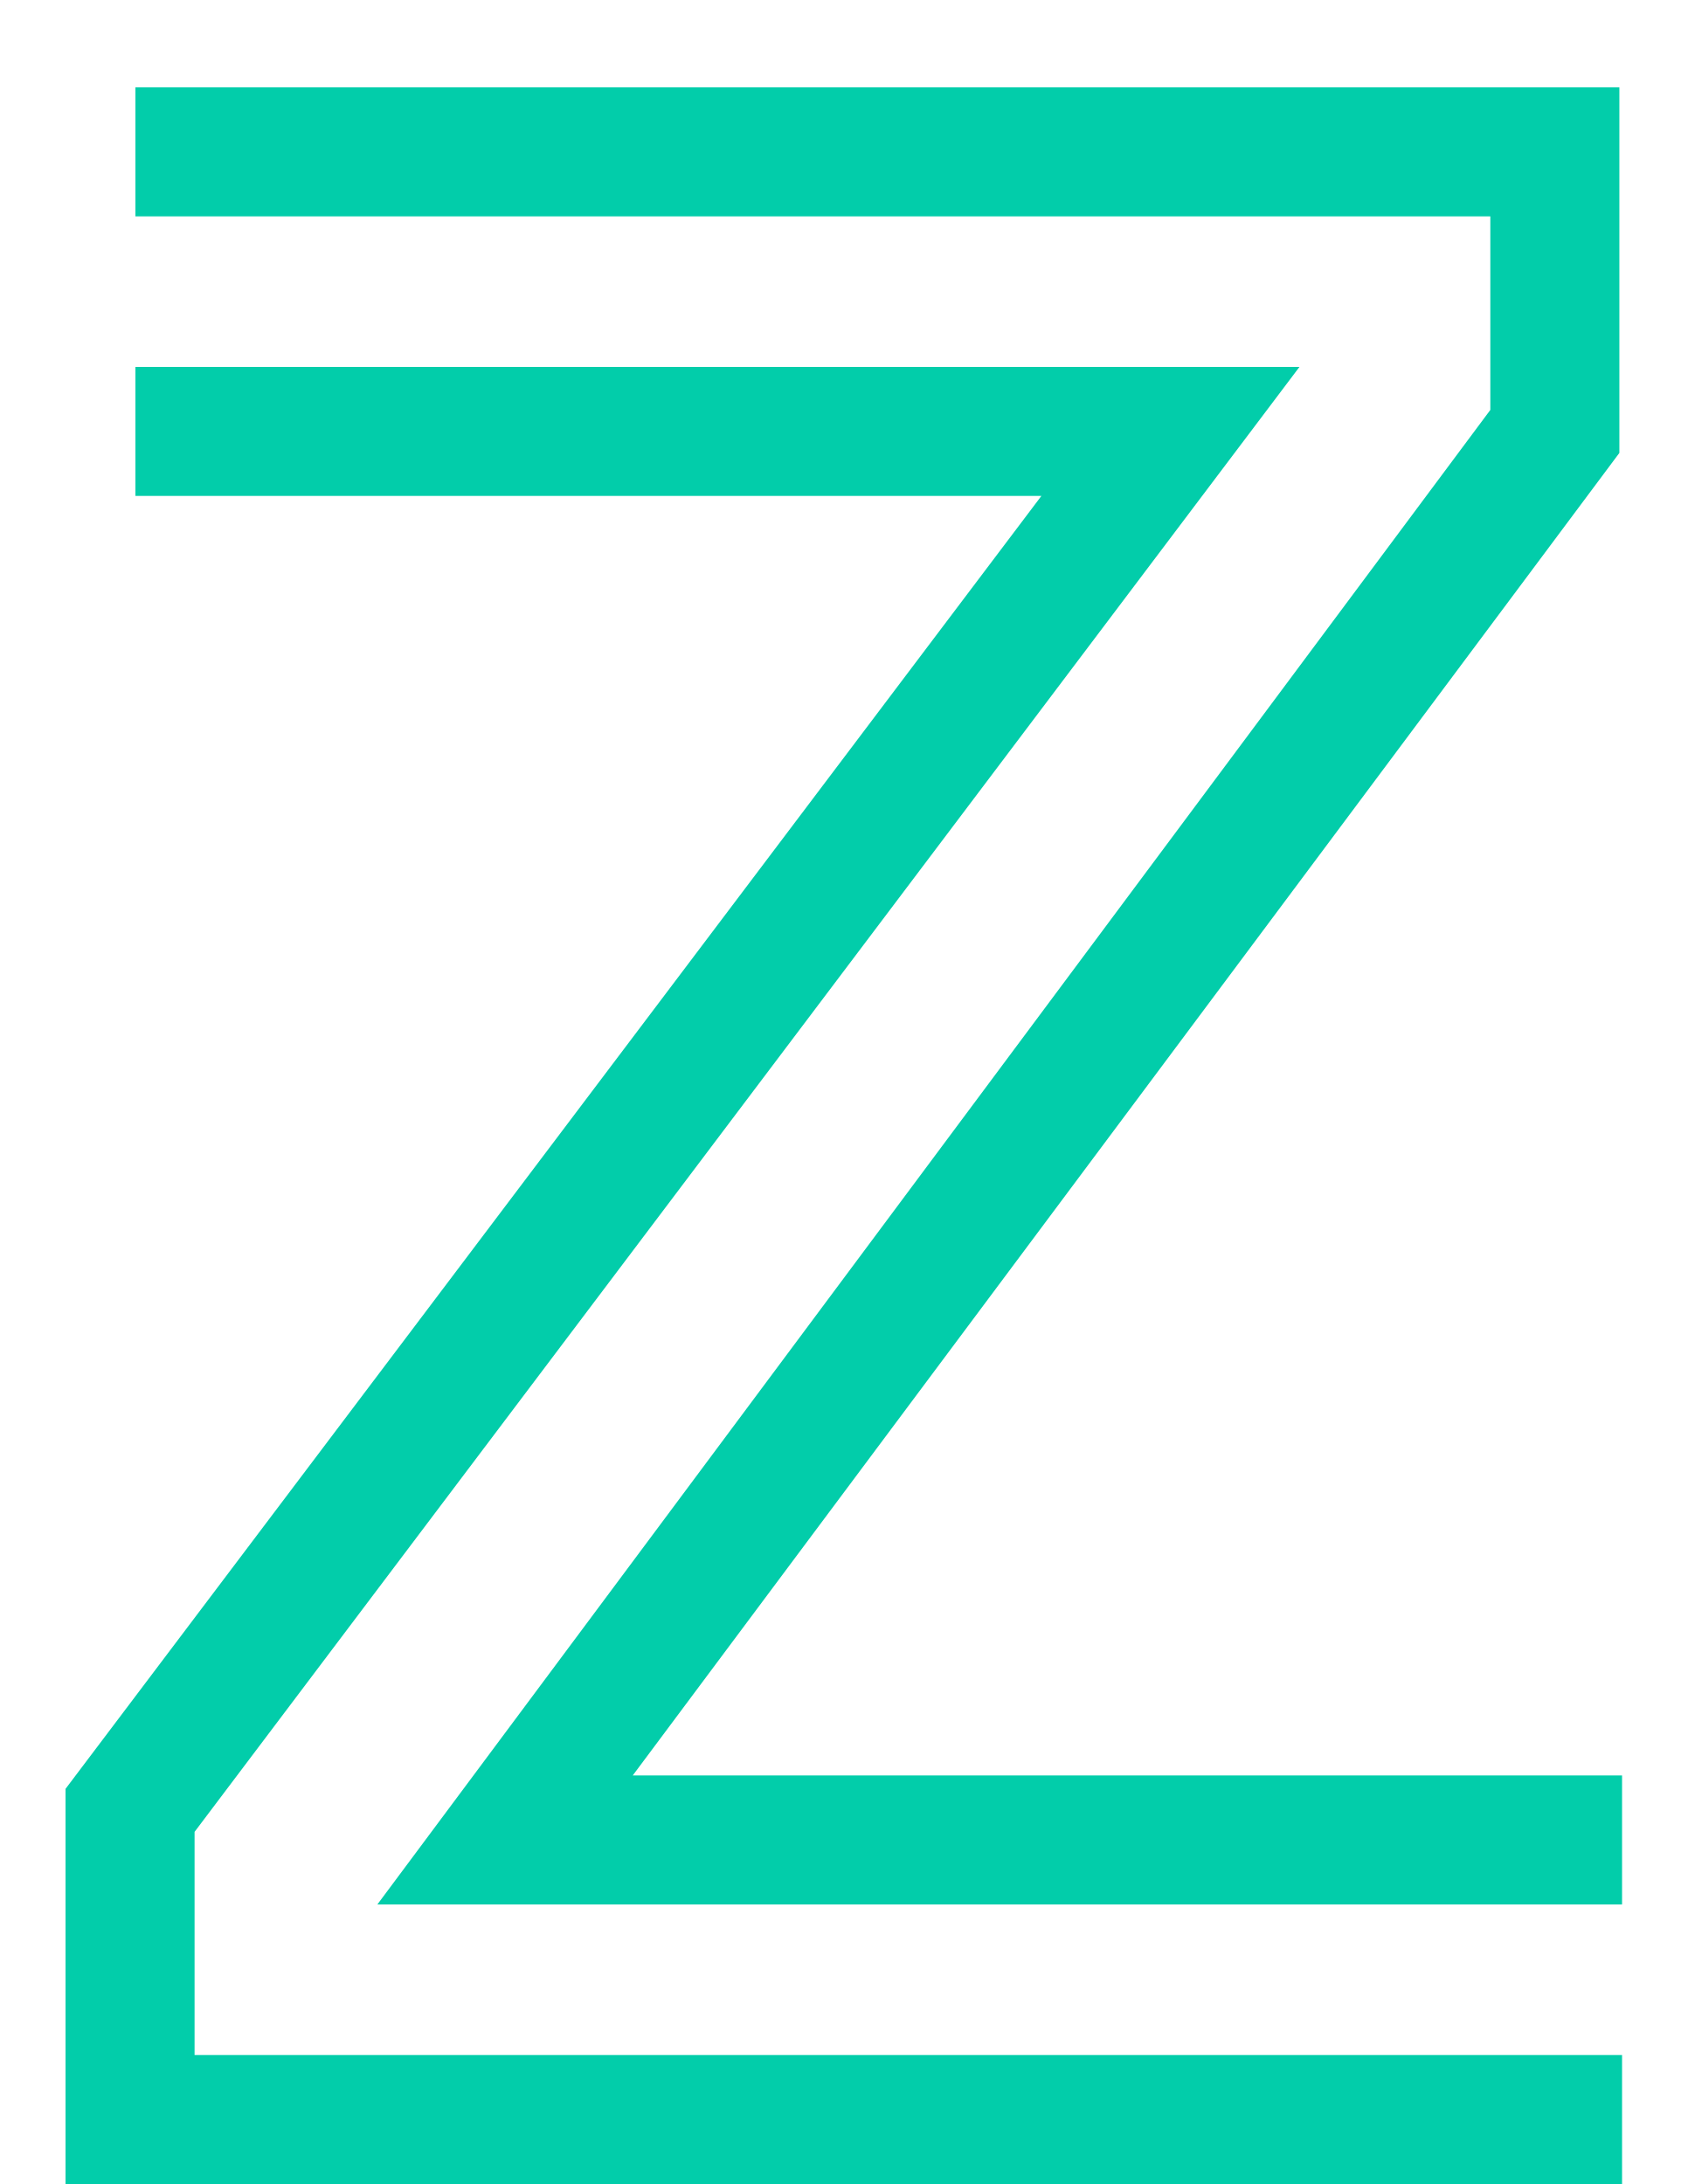
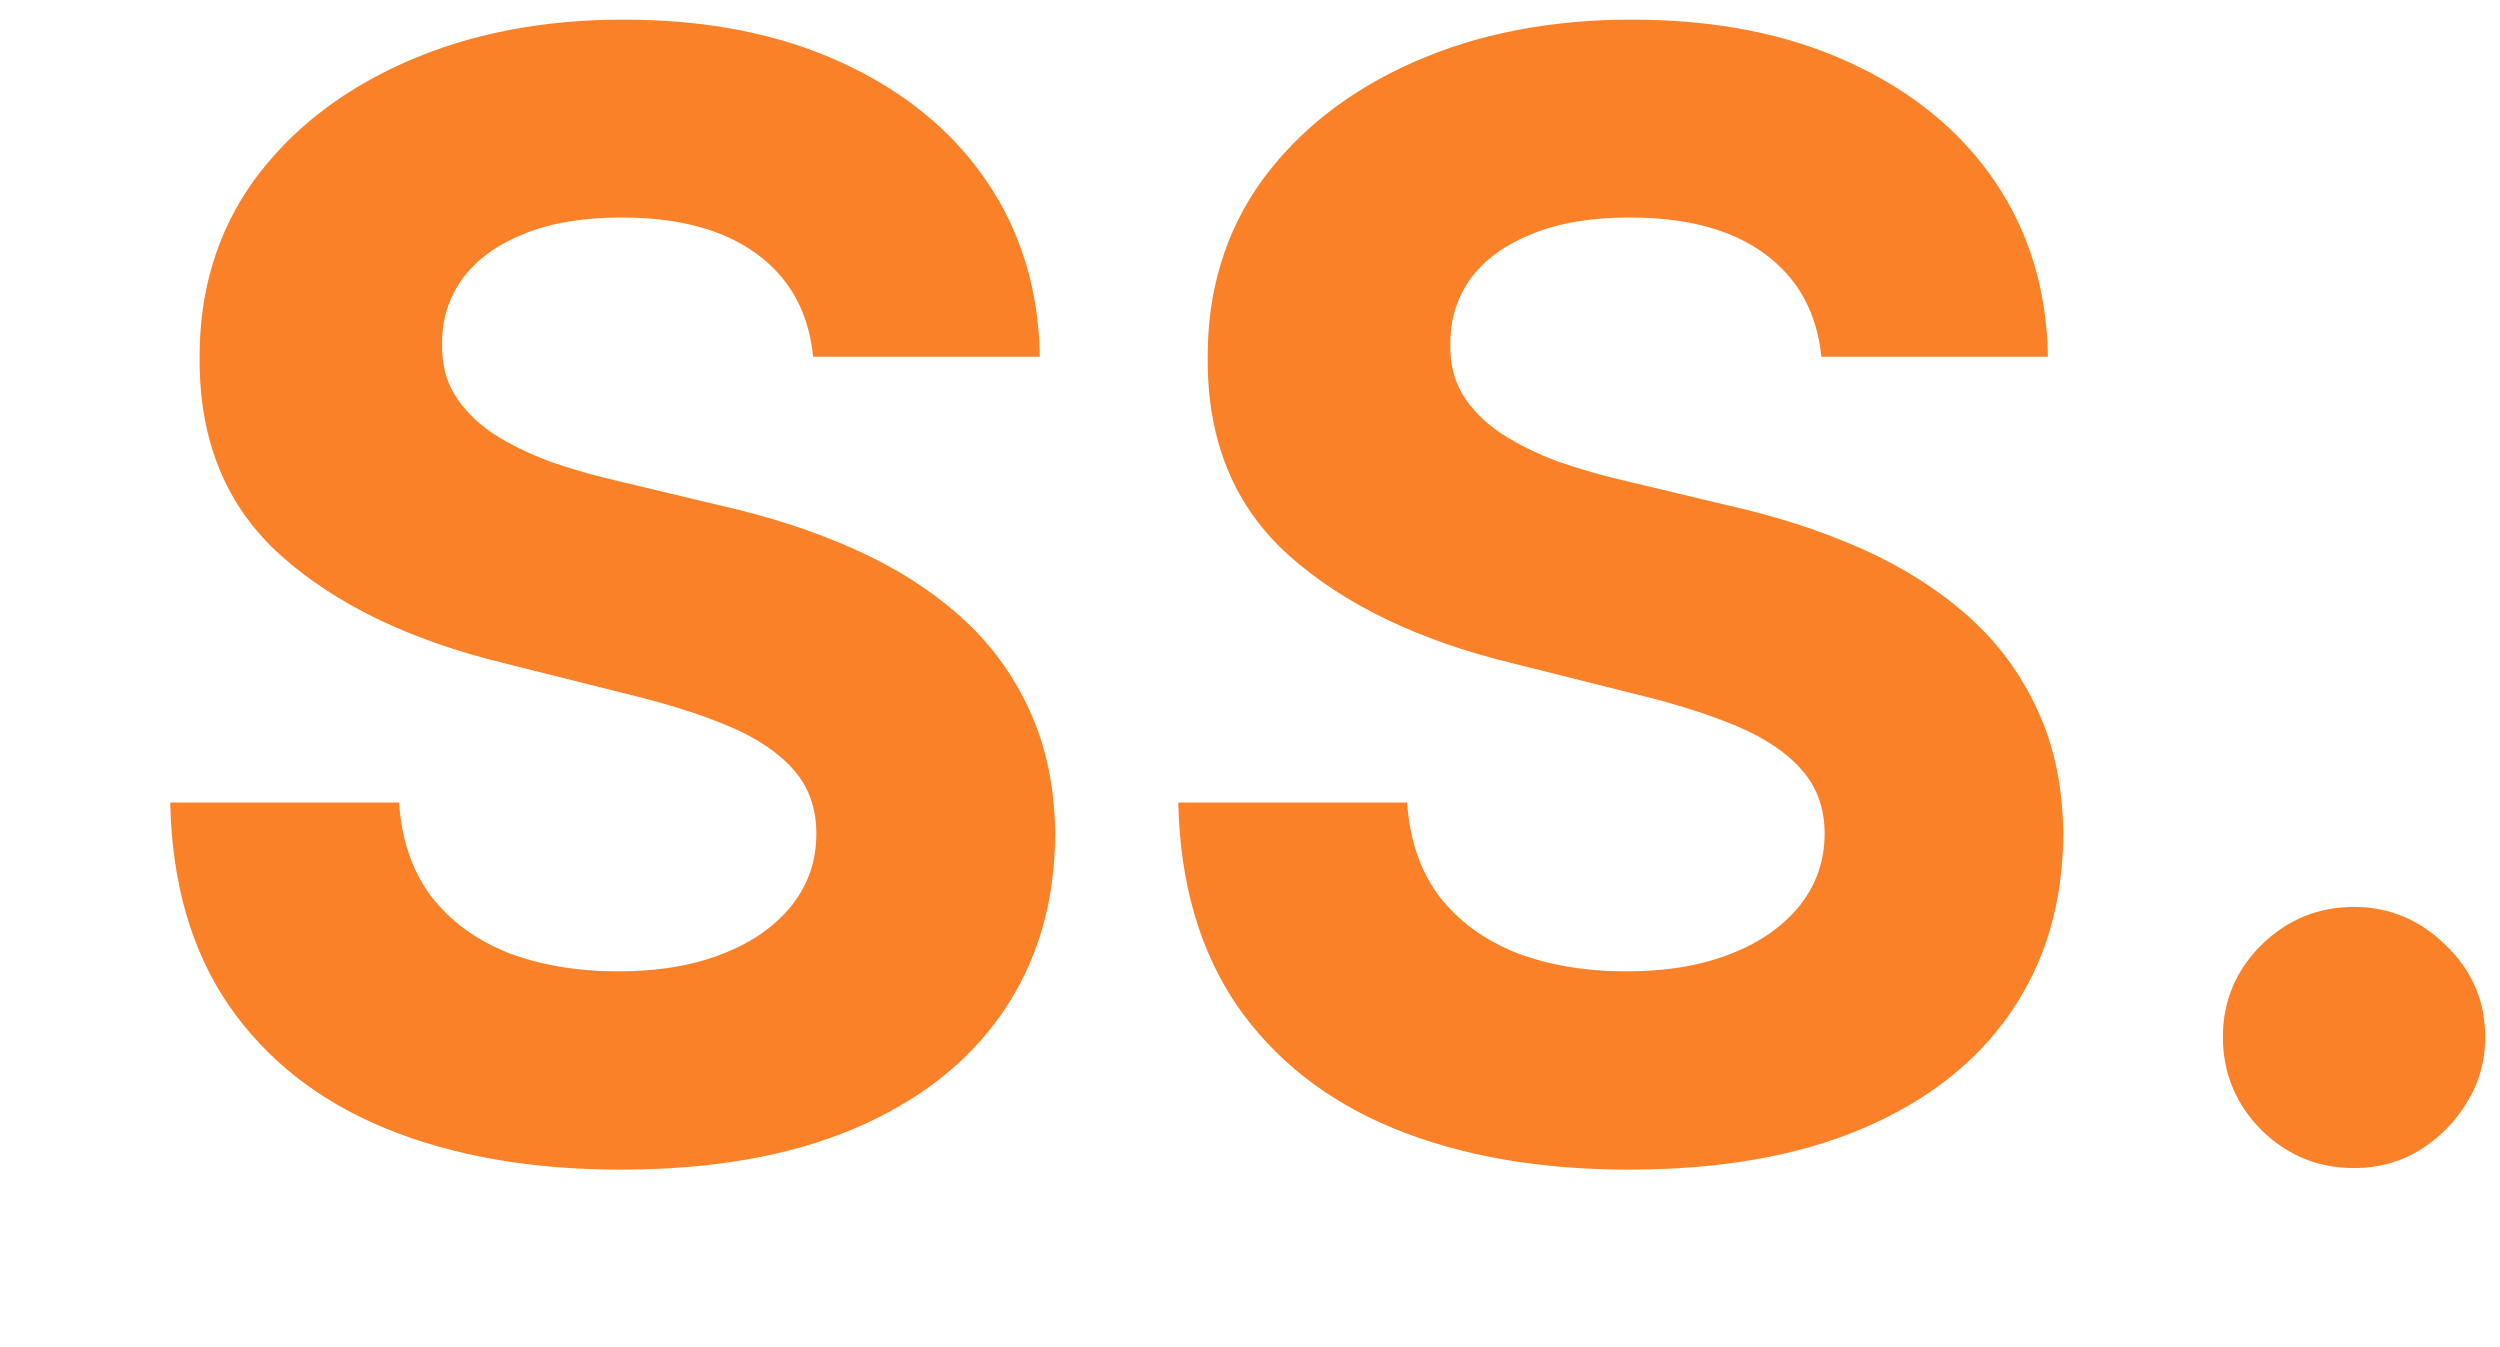
- <svg xmlns="http://www.w3.org/2000/svg" width="10" height="13" viewBox="0 0 10 13" fill="none">
-   <path d="M8.87 2.44V1.288H0.806V0.52H9.638V2.696L3.766 10.568H9.654V11.336H2.246L8.87 2.44ZM0.39 10.648L6.198 2.952H0.806V2.184H7.734L1.158 10.904V12.232H9.654V13H0.39V10.648Z" fill="#02CDAA" />
+ <svg xmlns="http://www.w3.org/2000/svg" width="13" height="7" viewBox="0 0 13 7" fill="none">
+   <path d="M4.228 1.855C4.206 1.626 4.108 1.448 3.936 1.321C3.763 1.194 3.529 1.131 3.234 1.131C3.033 1.131 2.864 1.159 2.725 1.216C2.587 1.271 2.481 1.348 2.407 1.446C2.335 1.545 2.299 1.656 2.299 1.781C2.296 1.885 2.317 1.976 2.365 2.054C2.414 2.132 2.481 2.199 2.566 2.256C2.652 2.311 2.75 2.359 2.862 2.401C2.974 2.44 3.093 2.474 3.22 2.503L3.743 2.628C3.996 2.685 4.229 2.76 4.441 2.855C4.654 2.95 4.837 3.066 4.993 3.205C5.148 3.343 5.268 3.506 5.353 3.693C5.44 3.881 5.485 4.096 5.487 4.338C5.485 4.694 5.394 5.003 5.214 5.264C5.036 5.524 4.779 5.725 4.441 5.869C4.106 6.011 3.702 6.082 3.228 6.082C2.759 6.082 2.35 6.01 2.001 5.866C1.654 5.723 1.384 5.509 1.189 5.227C0.995 4.943 0.894 4.592 0.885 4.173H2.075C2.088 4.368 2.144 4.531 2.243 4.662C2.343 4.791 2.476 4.888 2.643 4.955C2.812 5.019 3.002 5.051 3.214 5.051C3.422 5.051 3.603 5.021 3.757 4.96C3.912 4.9 4.032 4.815 4.118 4.707C4.203 4.599 4.245 4.475 4.245 4.335C4.245 4.205 4.207 4.095 4.129 4.006C4.053 3.917 3.941 3.841 3.794 3.778C3.648 3.716 3.469 3.659 3.257 3.608L2.623 3.449C2.133 3.33 1.745 3.143 1.461 2.889C1.177 2.635 1.036 2.294 1.038 1.864C1.036 1.511 1.13 1.204 1.319 0.94C1.511 0.677 1.773 0.472 2.106 0.324C2.44 0.176 2.818 0.102 3.243 0.102C3.674 0.102 4.051 0.176 4.373 0.324C4.697 0.472 4.949 0.677 5.129 0.94C5.309 1.204 5.402 1.509 5.407 1.855H4.228ZM9.471 1.855C9.448 1.626 9.35 1.448 9.178 1.321C9.006 1.194 8.772 1.131 8.476 1.131C8.275 1.131 8.106 1.159 7.968 1.216C7.829 1.271 7.723 1.348 7.649 1.446C7.578 1.545 7.542 1.656 7.542 1.781C7.538 1.885 7.56 1.976 7.607 2.054C7.656 2.132 7.723 2.199 7.809 2.256C7.894 2.311 7.992 2.359 8.104 2.401C8.216 2.44 8.335 2.474 8.462 2.503L8.985 2.628C9.239 2.685 9.471 2.76 9.684 2.855C9.896 2.95 10.079 3.066 10.235 3.205C10.39 3.343 10.51 3.506 10.595 3.693C10.683 3.881 10.727 4.096 10.729 4.338C10.727 4.694 10.636 5.003 10.456 5.264C10.278 5.524 10.021 5.725 9.684 5.869C9.348 6.011 8.944 6.082 8.471 6.082C8.001 6.082 7.592 6.01 7.243 5.866C6.897 5.723 6.626 5.509 6.431 5.227C6.238 4.943 6.136 4.592 6.127 4.173H7.317C7.33 4.368 7.386 4.531 7.485 4.662C7.585 4.791 7.719 4.888 7.885 4.955C8.054 5.019 8.244 5.051 8.456 5.051C8.665 5.051 8.846 5.021 8.999 4.96C9.154 4.9 9.274 4.815 9.36 4.707C9.445 4.599 9.488 4.475 9.488 4.335C9.488 4.205 9.449 4.095 9.371 4.006C9.295 3.917 9.184 3.841 9.036 3.778C8.89 3.716 8.711 3.659 8.499 3.608L7.865 3.449C7.375 3.33 6.988 3.143 6.703 2.889C6.419 2.635 6.278 2.294 6.28 1.864C6.278 1.511 6.372 1.204 6.561 0.94C6.753 0.677 7.015 0.472 7.348 0.324C7.682 0.176 8.06 0.102 8.485 0.102C8.917 0.102 9.293 0.176 9.615 0.324C9.939 0.472 10.191 0.677 10.371 0.94C10.551 1.204 10.644 1.509 10.649 1.855H9.471ZM12.241 6.074C12.054 6.074 11.893 6.008 11.758 5.875C11.626 5.741 11.559 5.58 11.559 5.392C11.559 5.206 11.626 5.047 11.758 4.915C11.893 4.782 12.054 4.716 12.241 4.716C12.423 4.716 12.582 4.782 12.718 4.915C12.855 5.047 12.923 5.206 12.923 5.392C12.923 5.517 12.891 5.632 12.826 5.736C12.764 5.838 12.681 5.92 12.579 5.983C12.477 6.044 12.364 6.074 12.241 6.074Z" fill="#FA8128" />
</svg>
